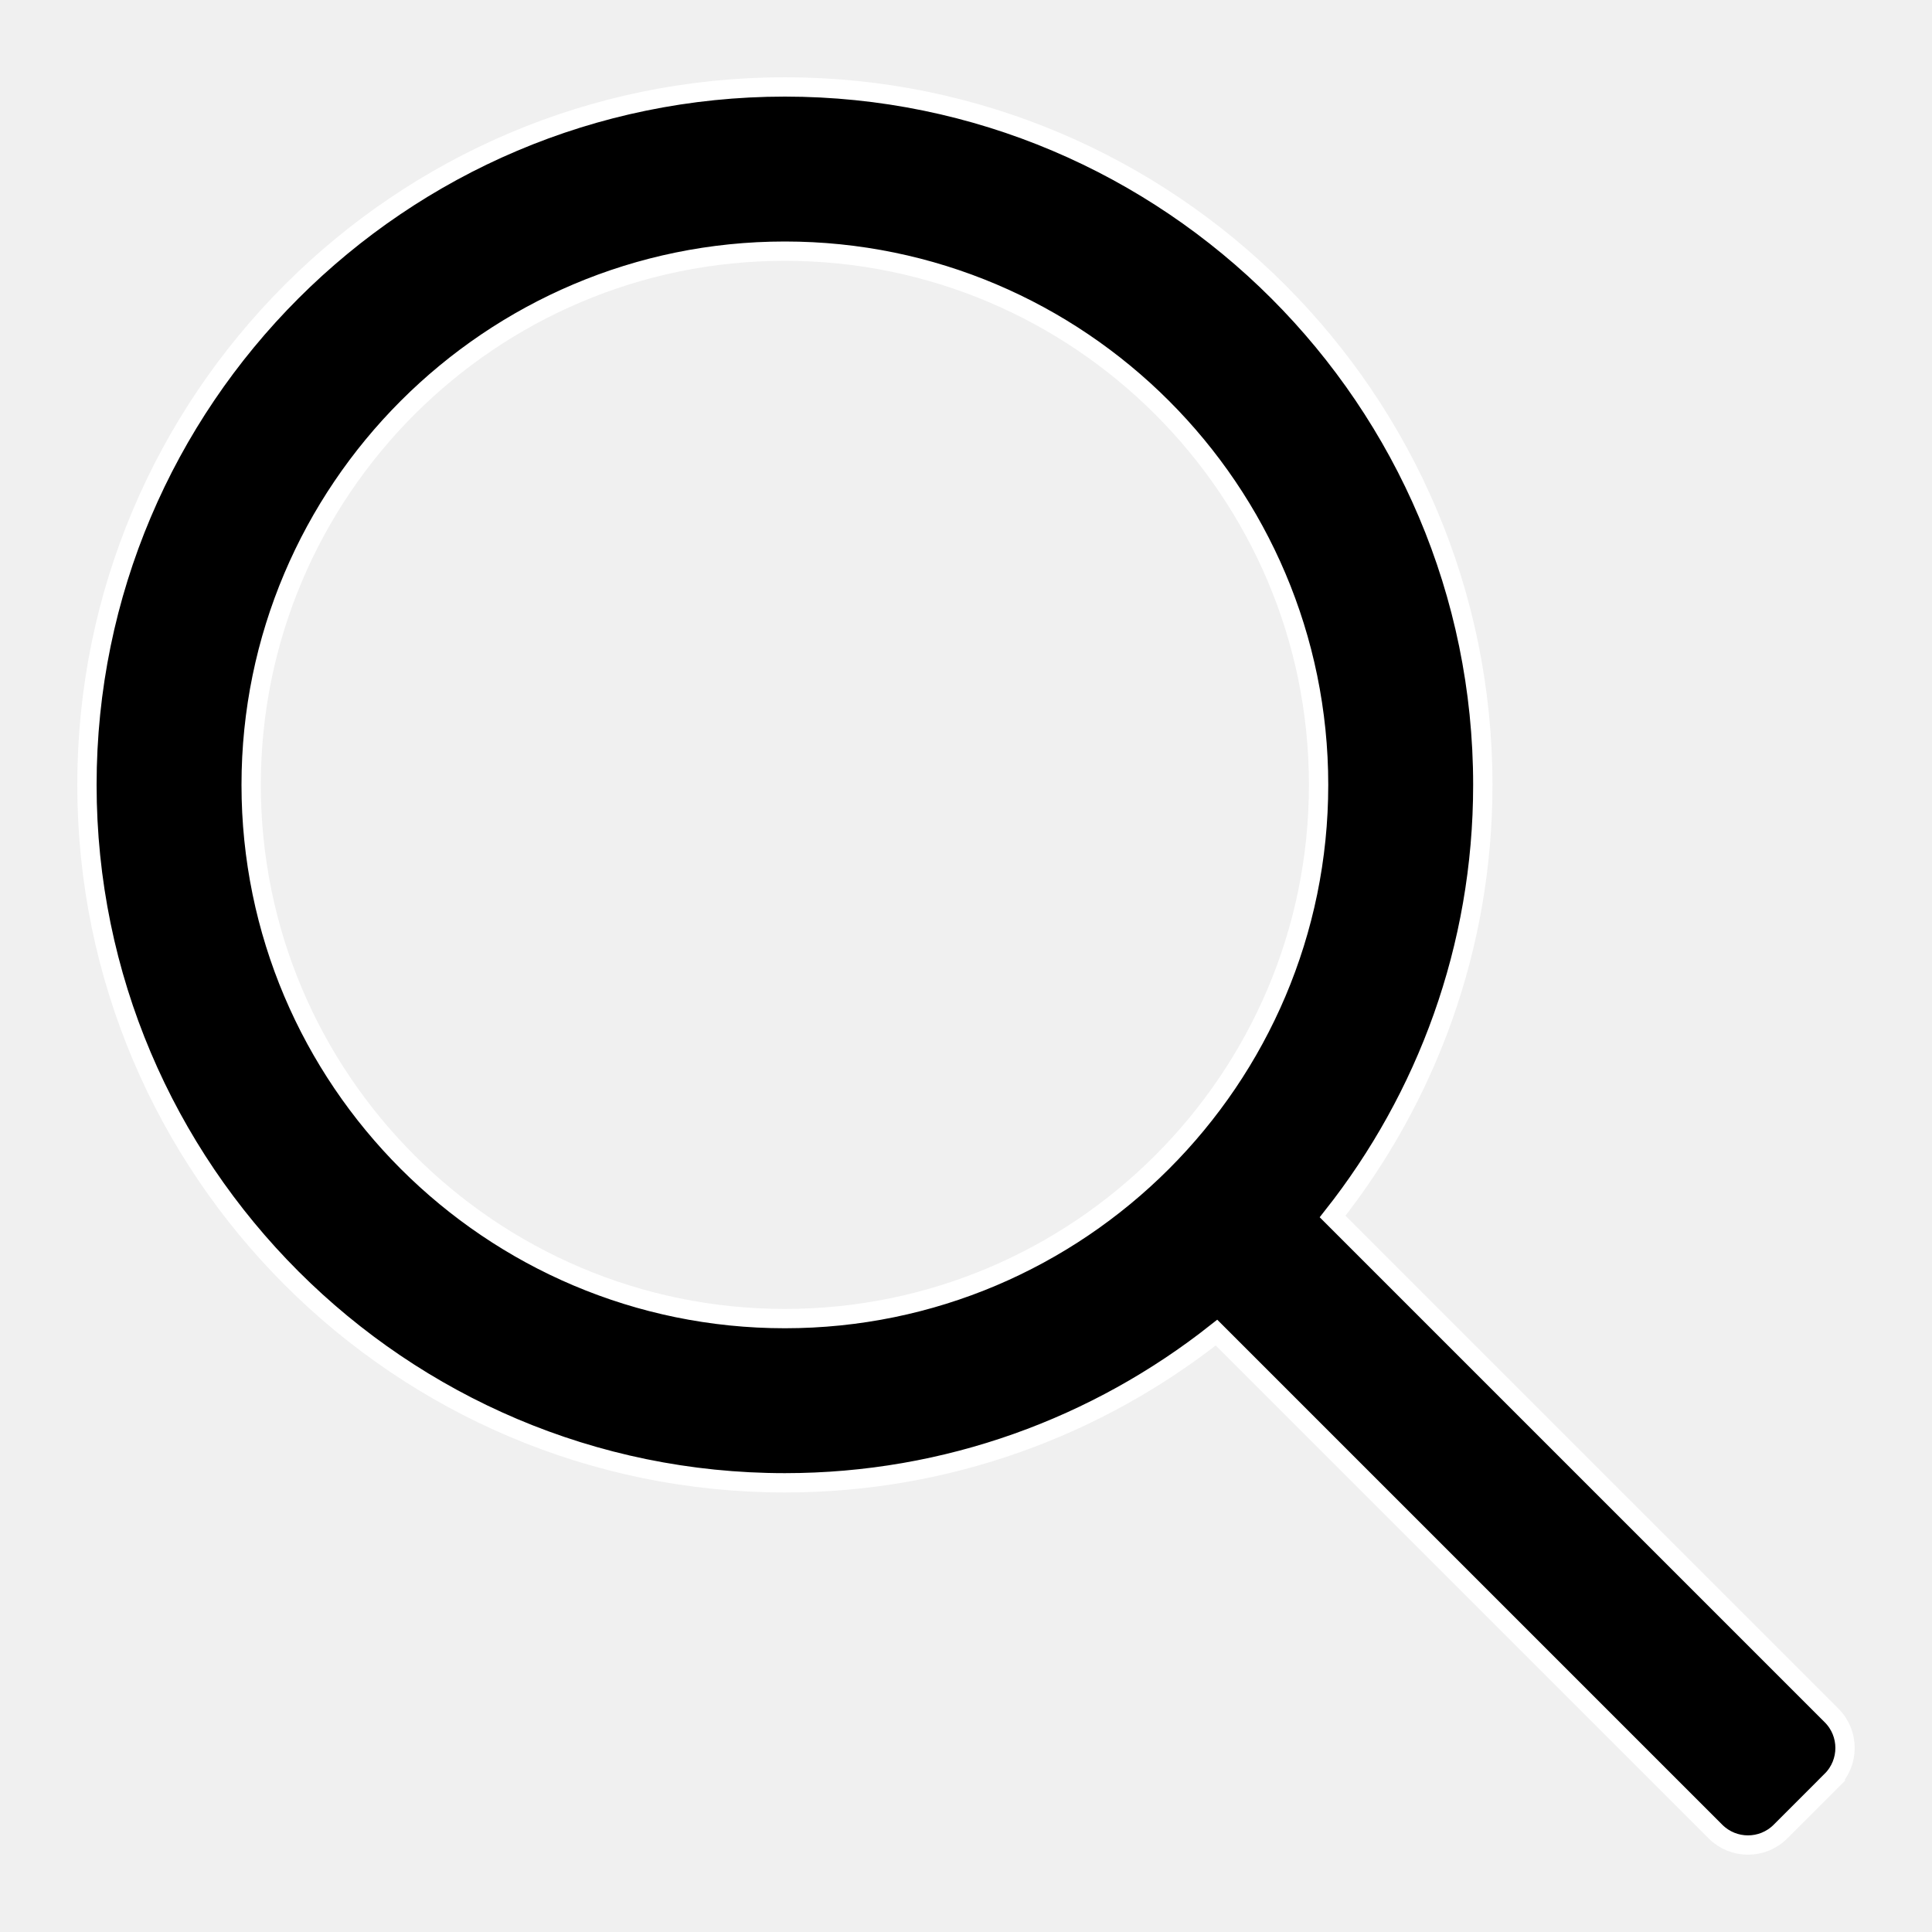
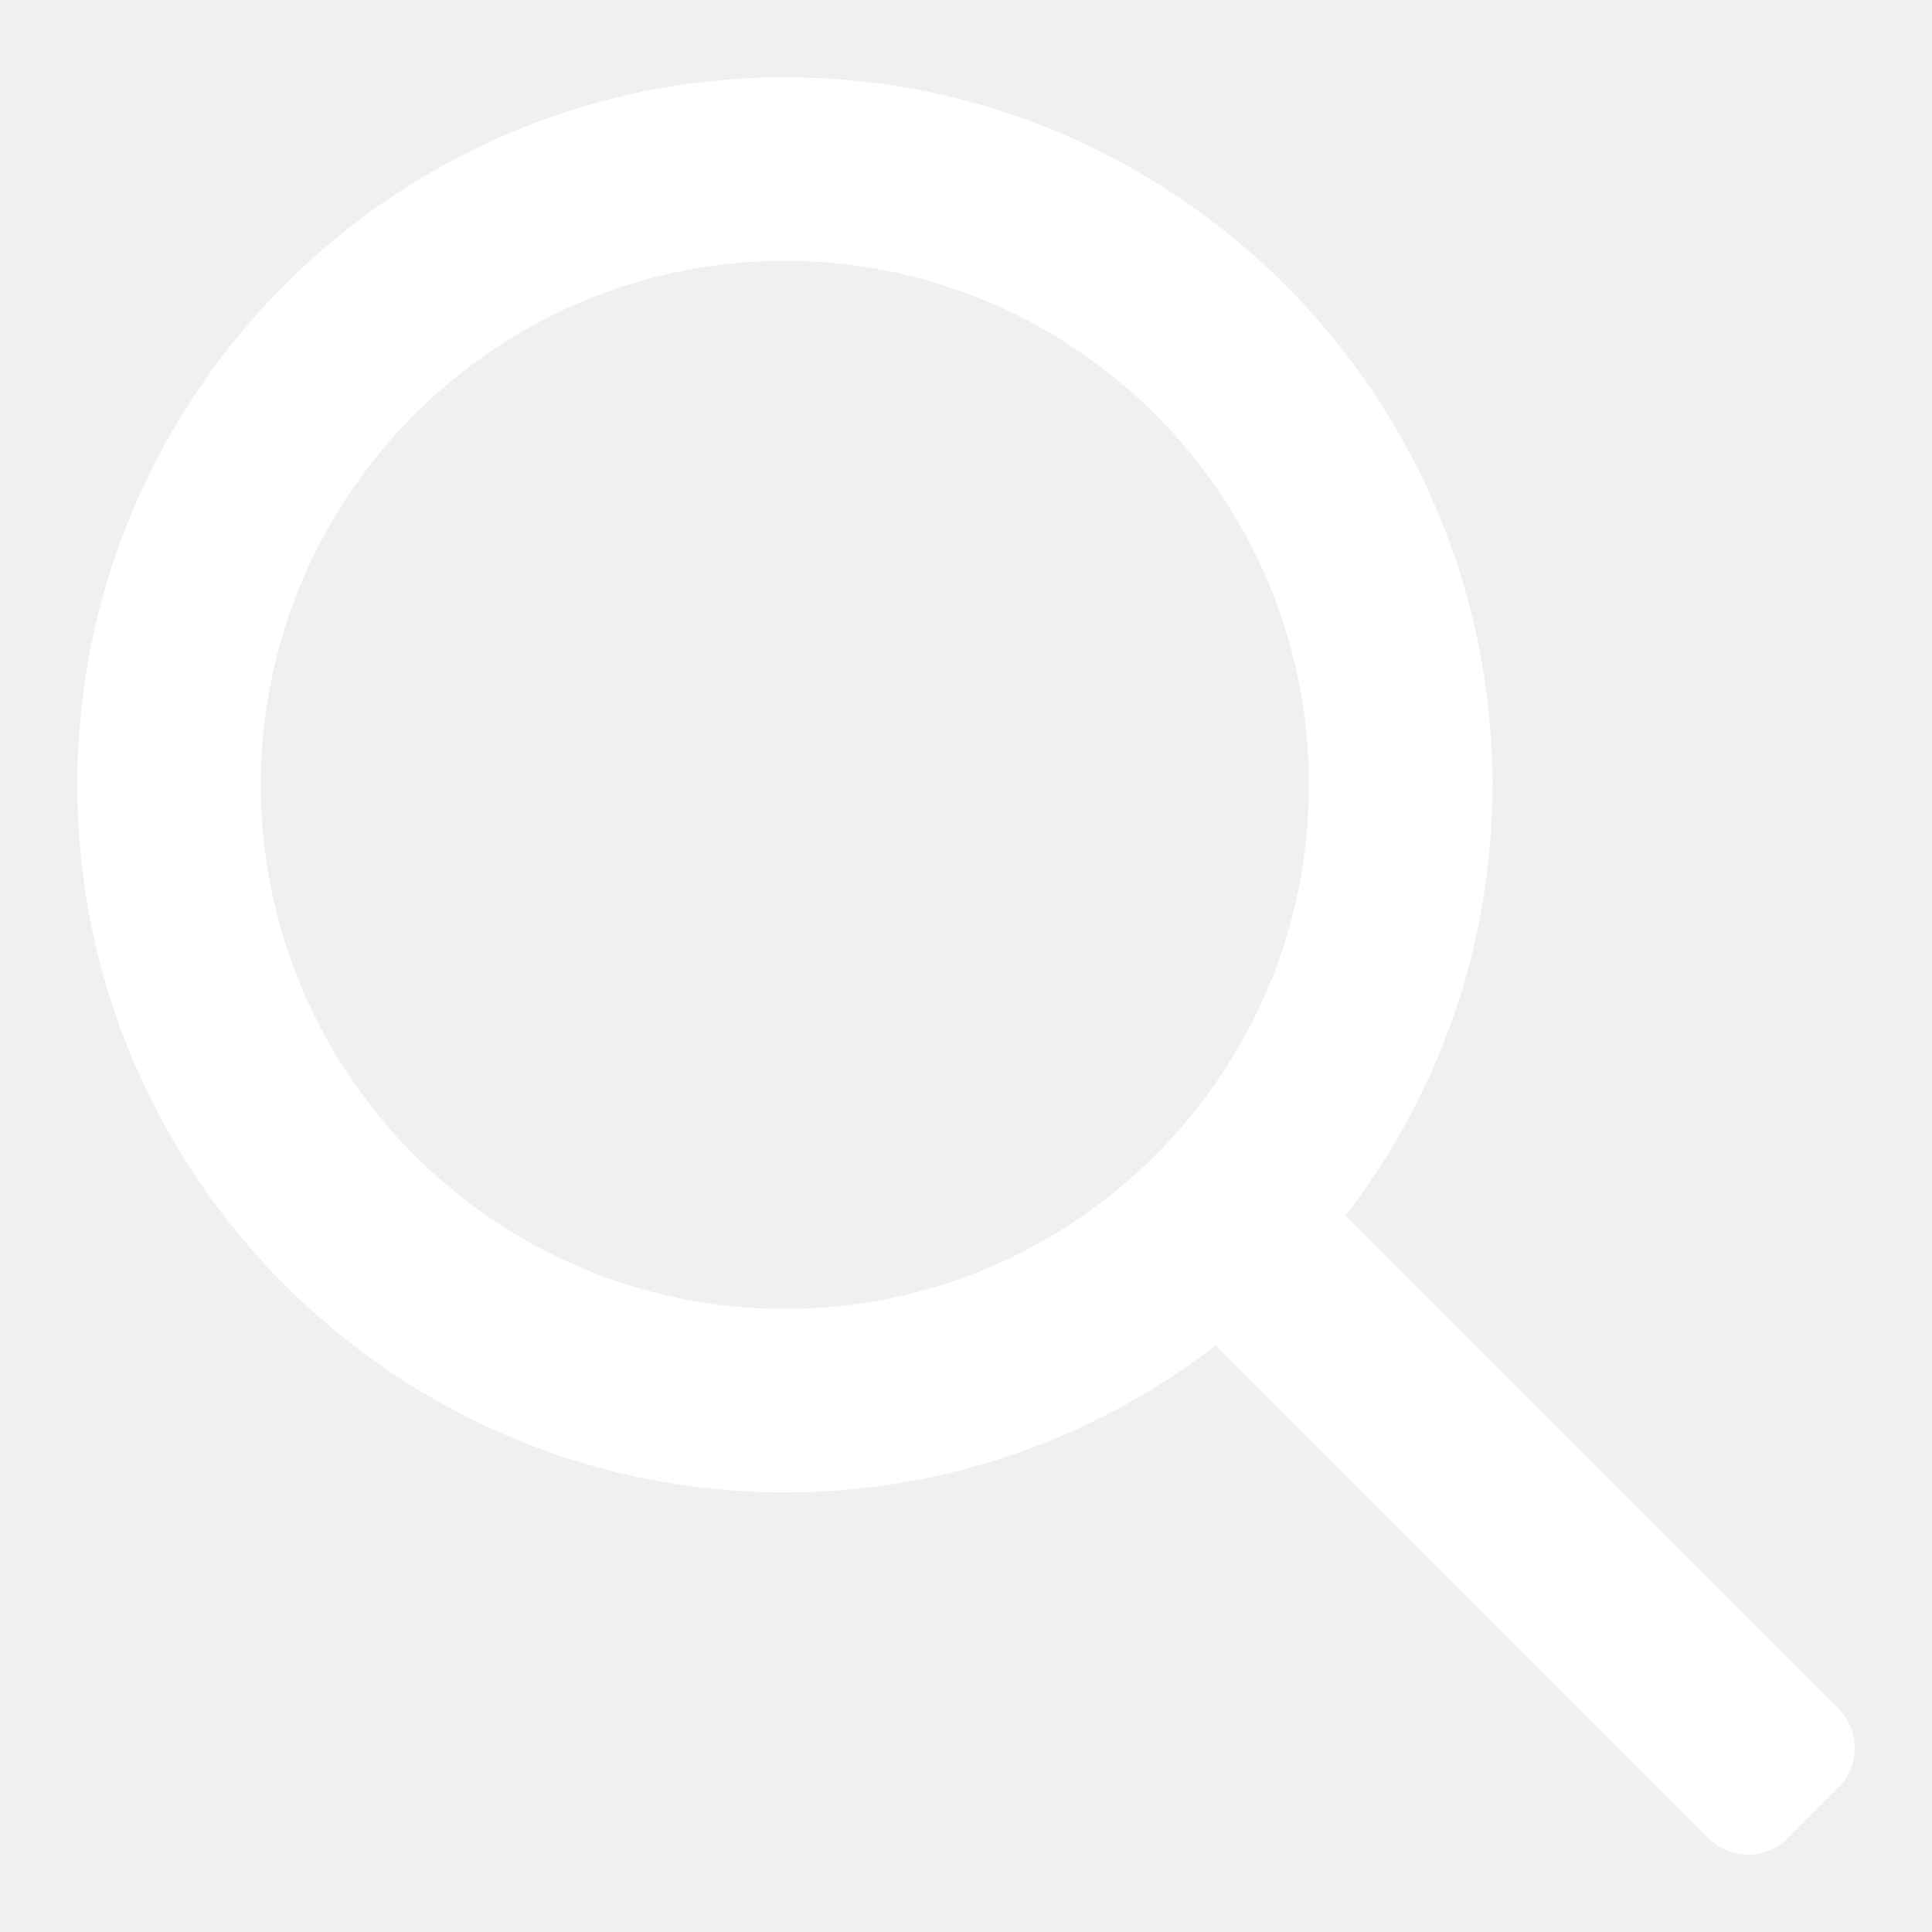
<svg xmlns="http://www.w3.org/2000/svg" width="20" height="20" viewBox="0 0 20 20" fill="none">
-   <path d="M17.759 18.961L17.759 18.961C17.945 19.146 18.245 19.146 18.431 18.961L18.431 18.961L18.961 18.431L18.89 18.36L18.961 18.431C19.146 18.245 19.146 17.944 18.961 17.759L13.795 12.593C14.767 11.363 15.35 9.811 15.35 8.125C15.35 4.141 12.109 0.9 8.125 0.9C4.141 0.9 0.9 4.141 0.9 8.125C0.9 12.109 4.141 15.35 8.125 15.35C9.811 15.35 11.363 14.767 12.593 13.795L17.759 18.961ZM8.125 13.65C5.078 13.65 2.6 11.172 2.6 8.125C2.6 5.078 5.078 2.6 8.125 2.6C11.172 2.6 13.65 5.078 13.65 8.125C13.65 11.172 11.172 13.65 8.125 13.65Z" fill="black" stroke="white" stroke-width="0.2" />
+   <path d="M17.759 18.961L17.759 18.961C17.945 19.146 18.245 19.146 18.431 18.961L18.431 18.961L18.961 18.431L18.89 18.36L18.961 18.431C19.146 18.245 19.146 17.944 18.961 17.759L13.795 12.593C14.767 11.363 15.35 9.811 15.35 8.125C15.35 4.141 12.109 0.9 8.125 0.9C4.141 0.9 0.9 4.141 0.9 8.125C0.9 12.109 4.141 15.35 8.125 15.35C9.811 15.35 11.363 14.767 12.593 13.795L17.759 18.961ZM8.125 13.65C5.078 13.65 2.6 11.172 2.6 8.125C2.6 5.078 5.078 2.6 8.125 2.6C11.172 2.6 13.65 5.078 13.65 8.125C13.65 11.172 11.172 13.65 8.125 13.65Z" fill="#fff" stroke="white" stroke-width="0.2" />
</svg>
